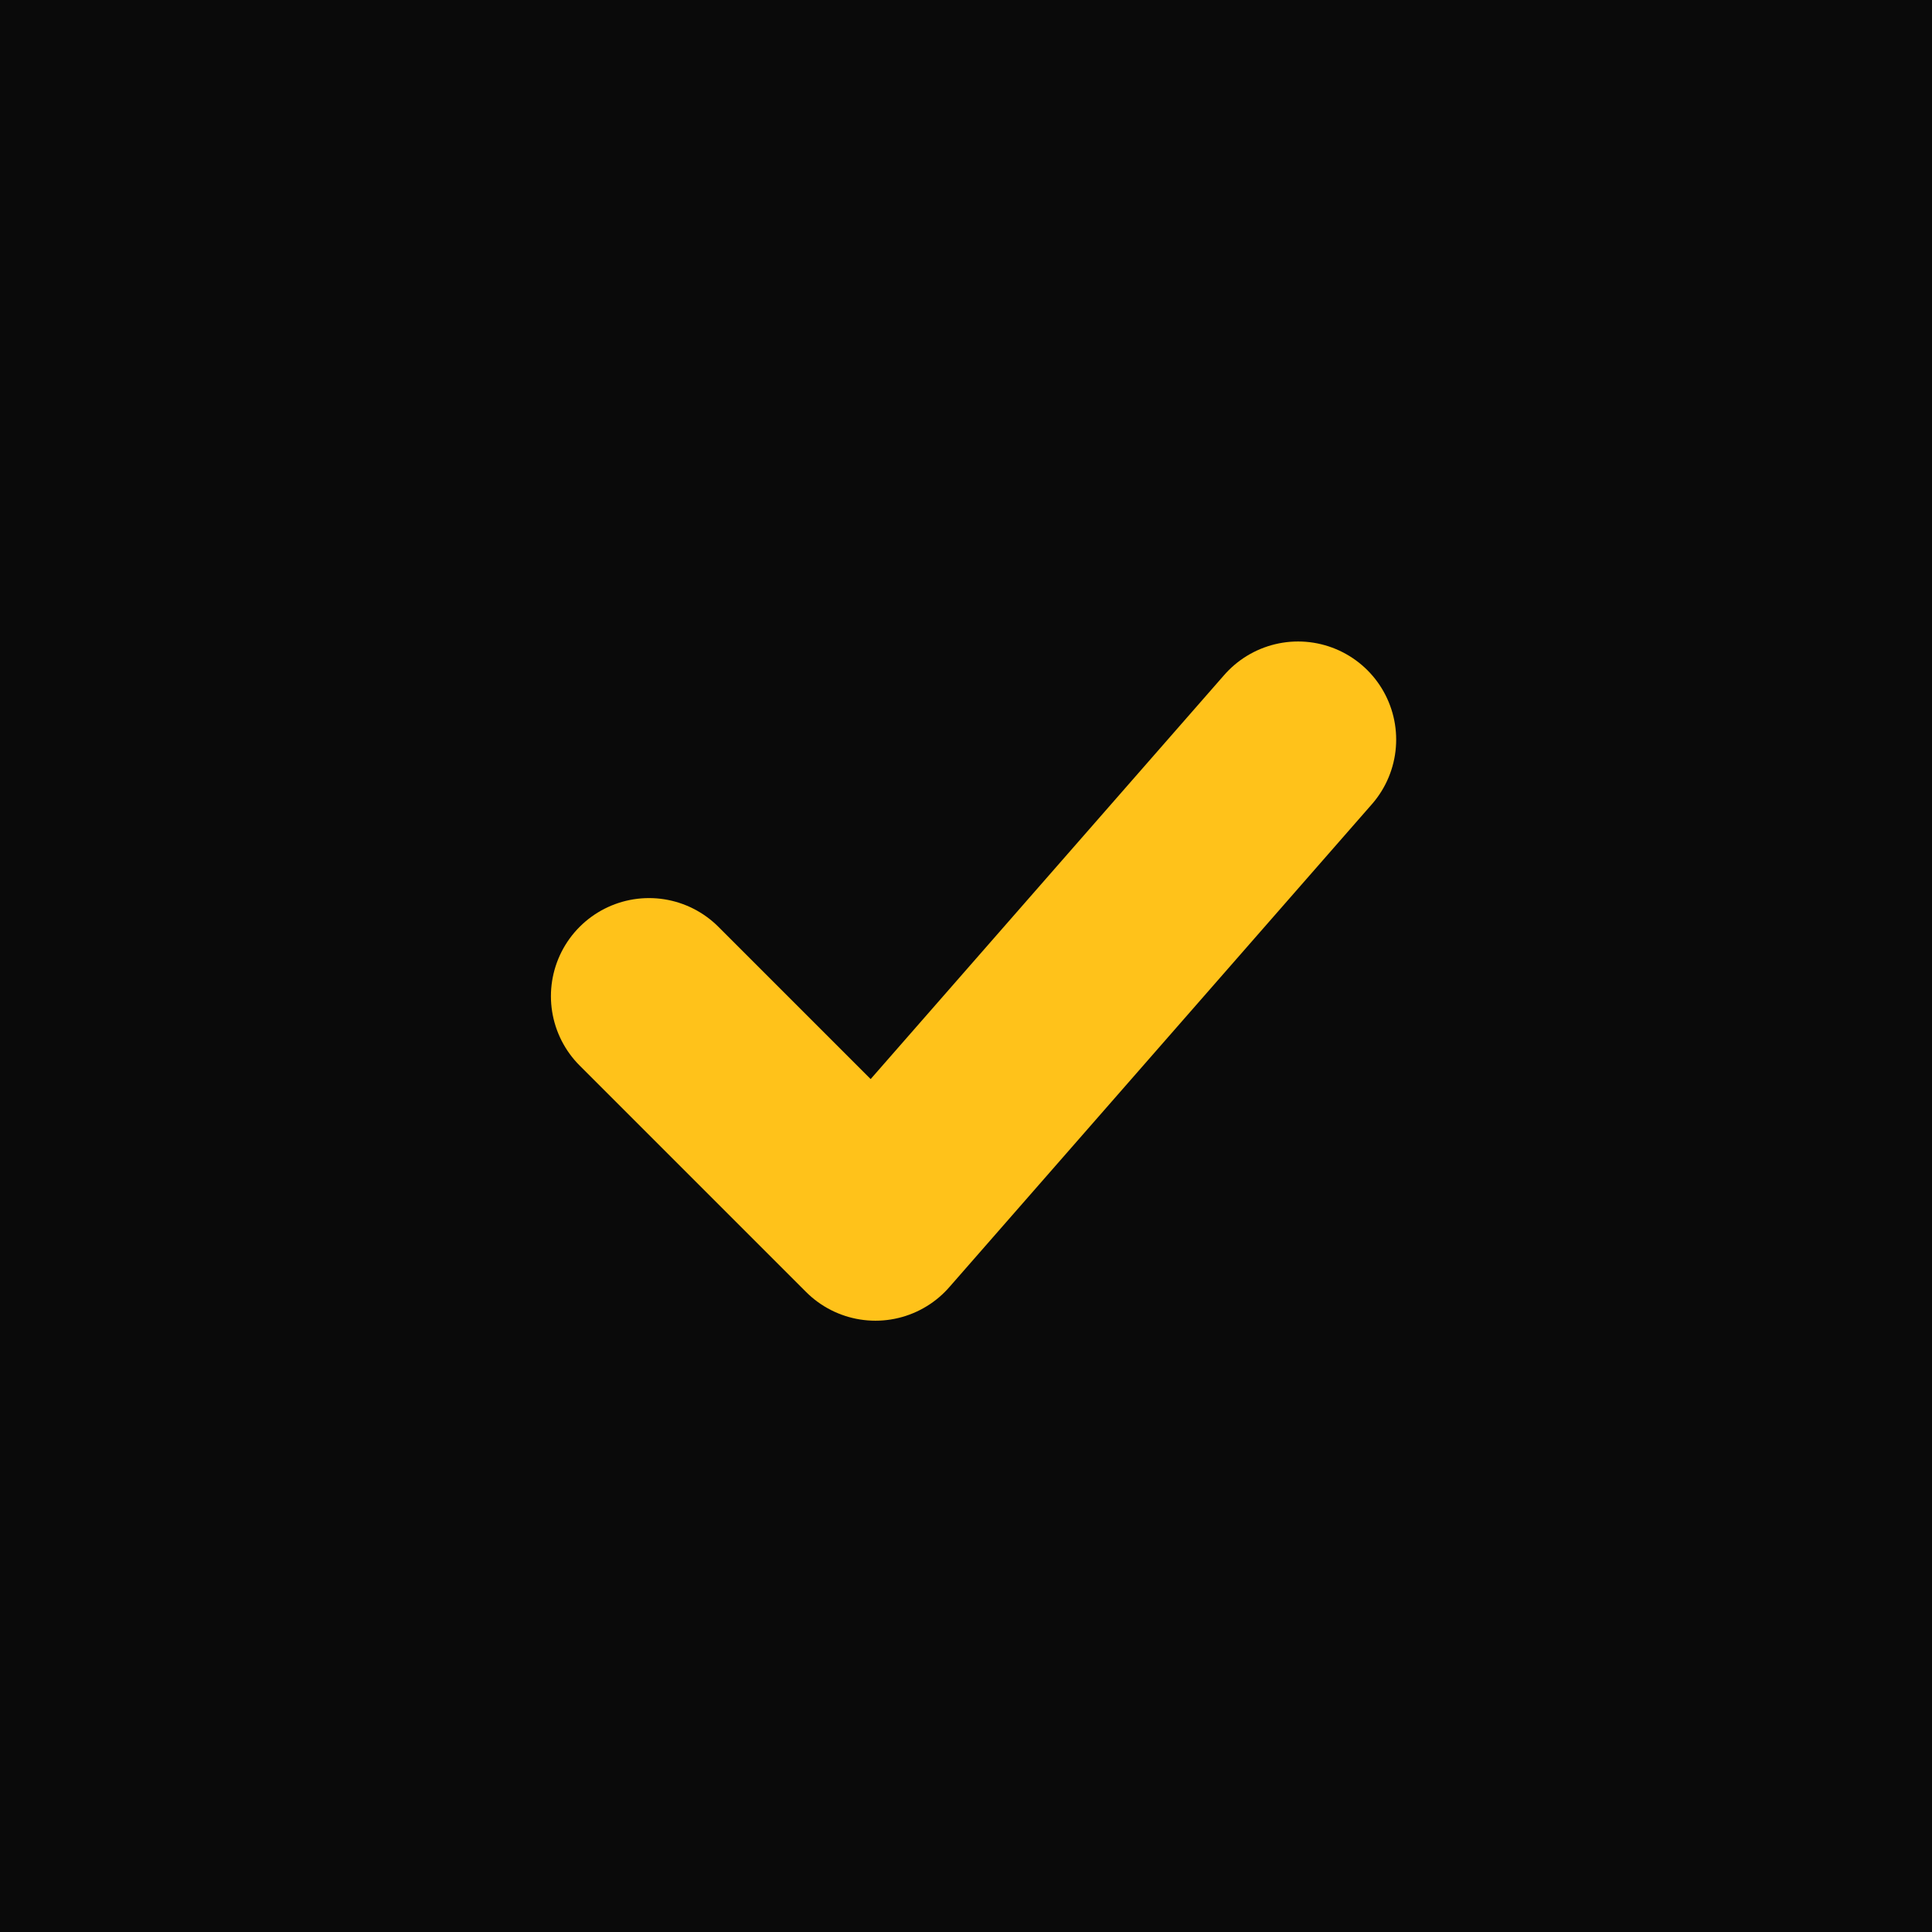
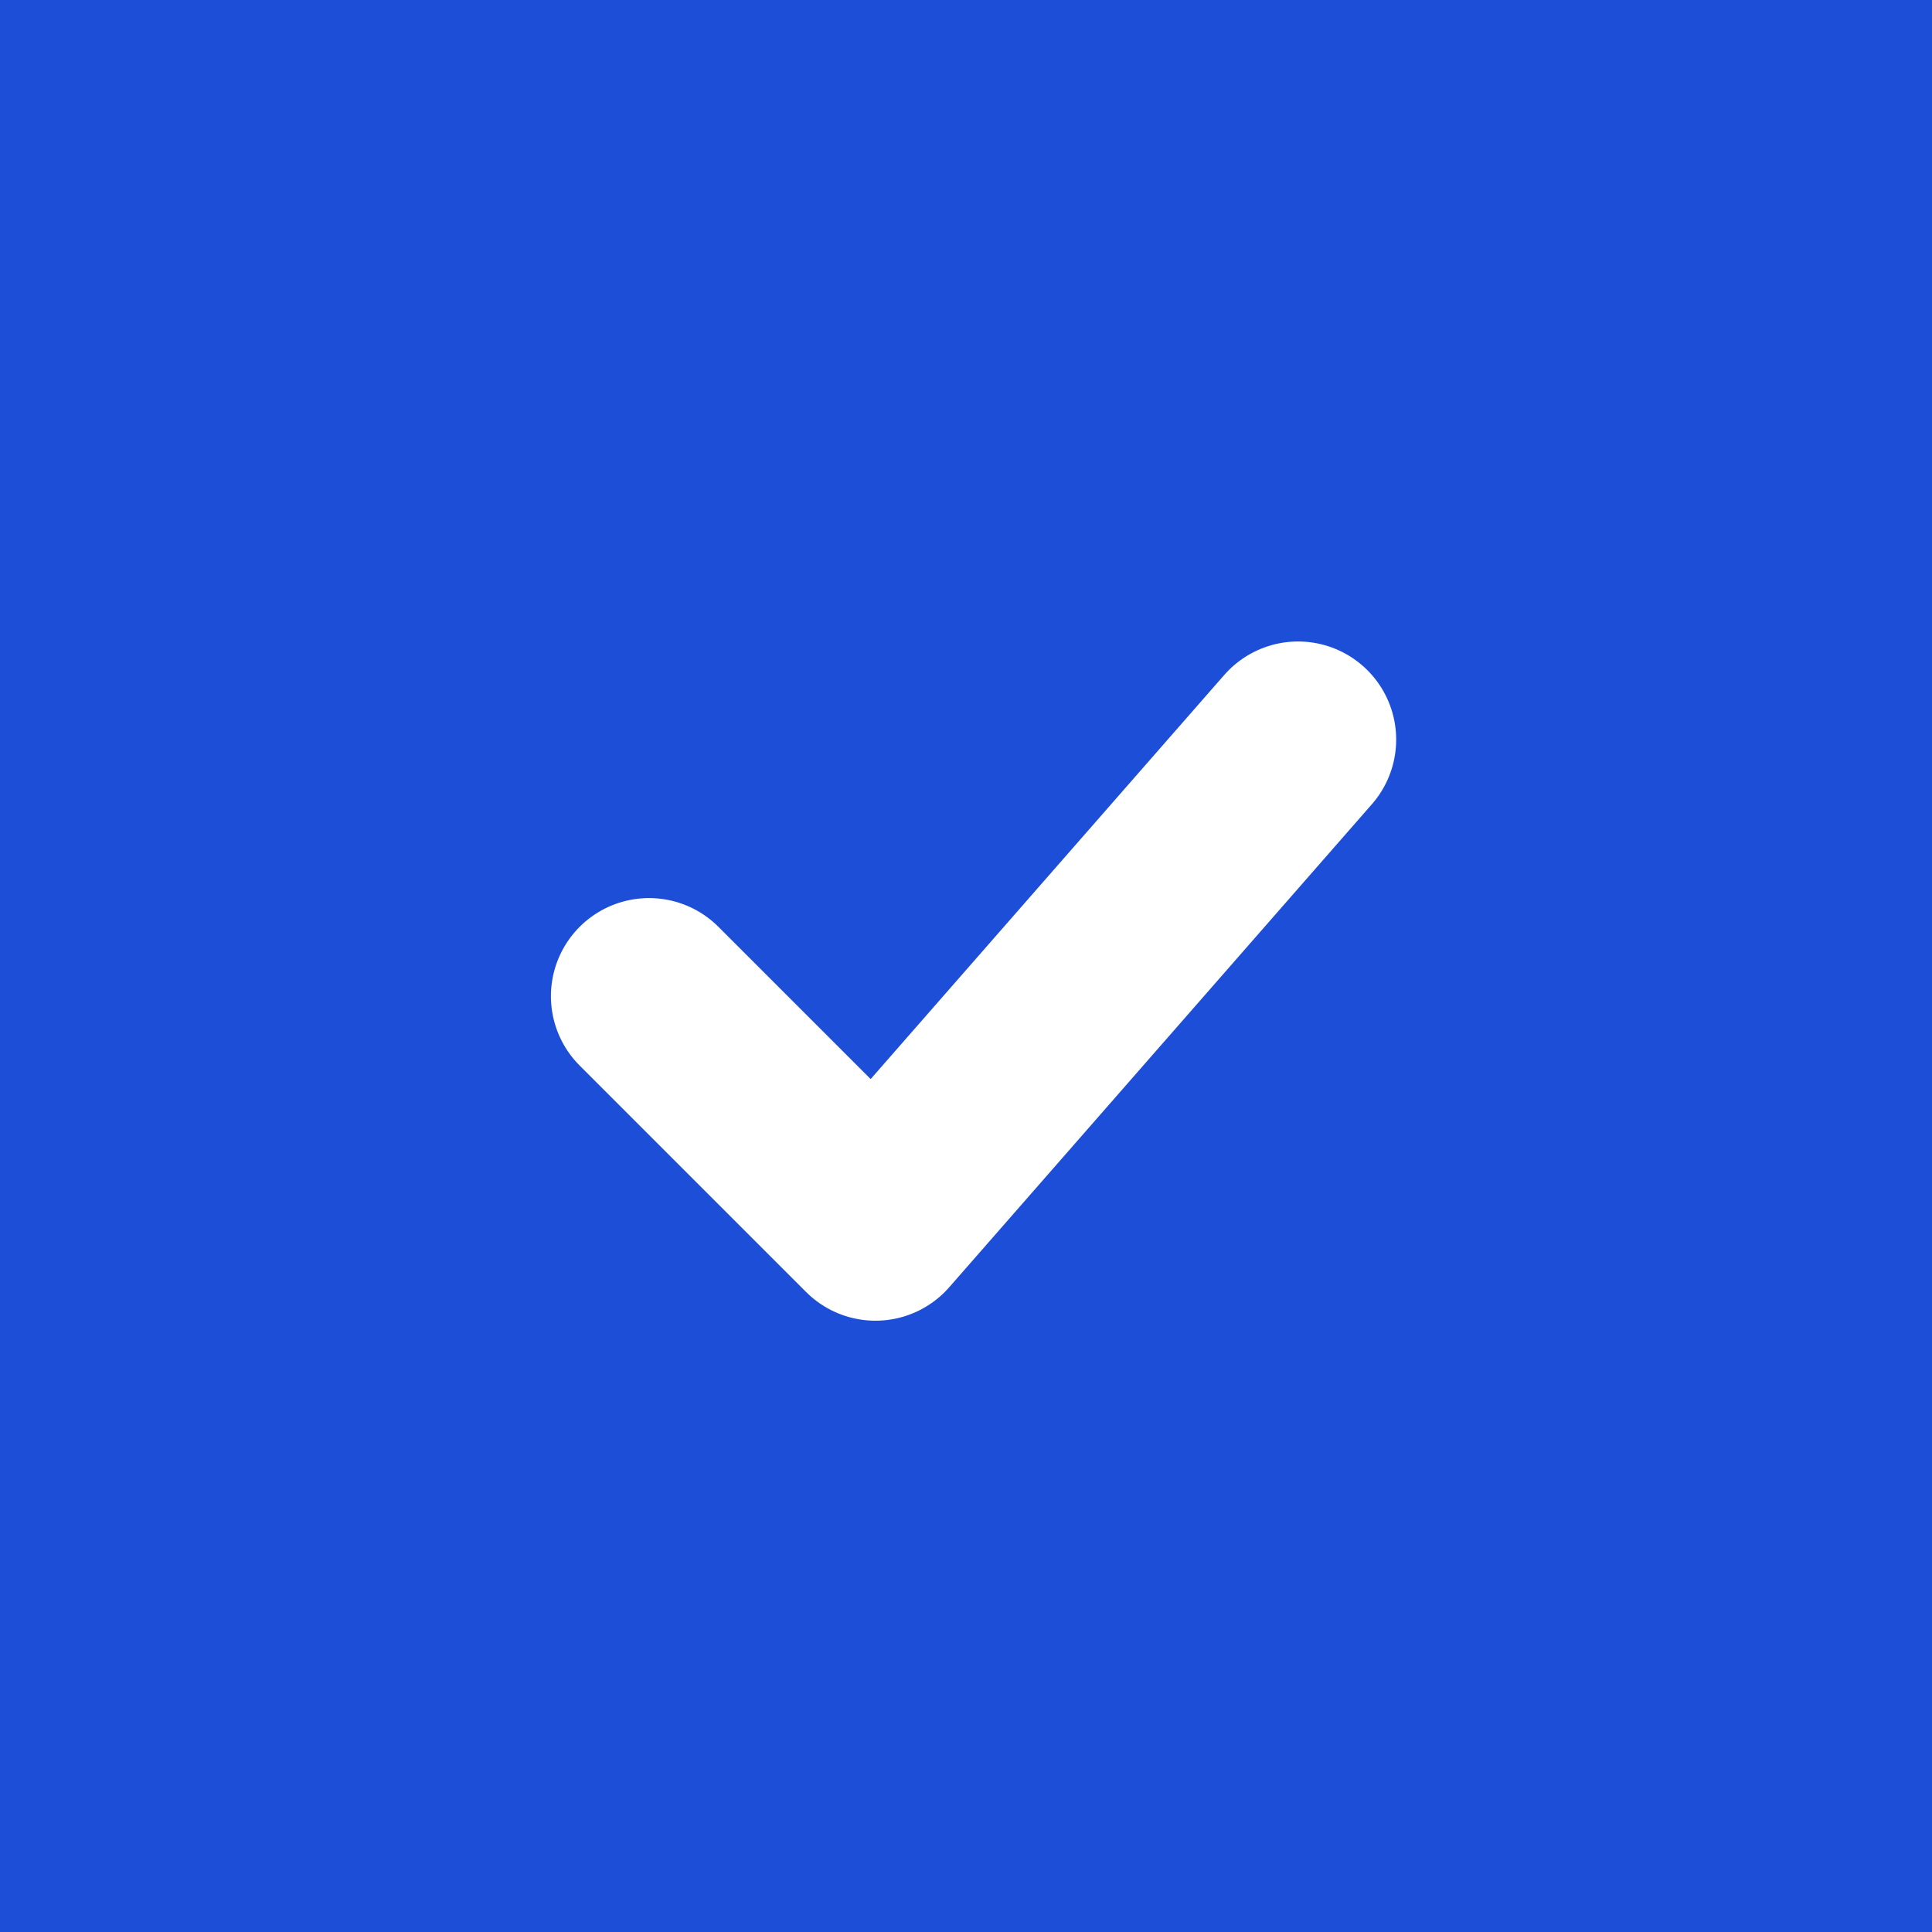
<svg xmlns="http://www.w3.org/2000/svg" viewBox="0 0 64 64">
-   <rect width="64" height="64" fill="#0A0A0A" />
-   <path d="M21.5 33l7.5 7.5L43 24.5" fill="none" stroke="#FFC21A" stroke-width="6.5" stroke-linecap="round" stroke-linejoin="round" />
+   <rect width="64" height="64" fill="#1D4ED8" />
+   <path d="M21.5 33l7.5 7.5L43 24.5" fill="none" stroke="#FFFFFF" stroke-width="6.5" stroke-linecap="round" stroke-linejoin="round" />
</svg>
